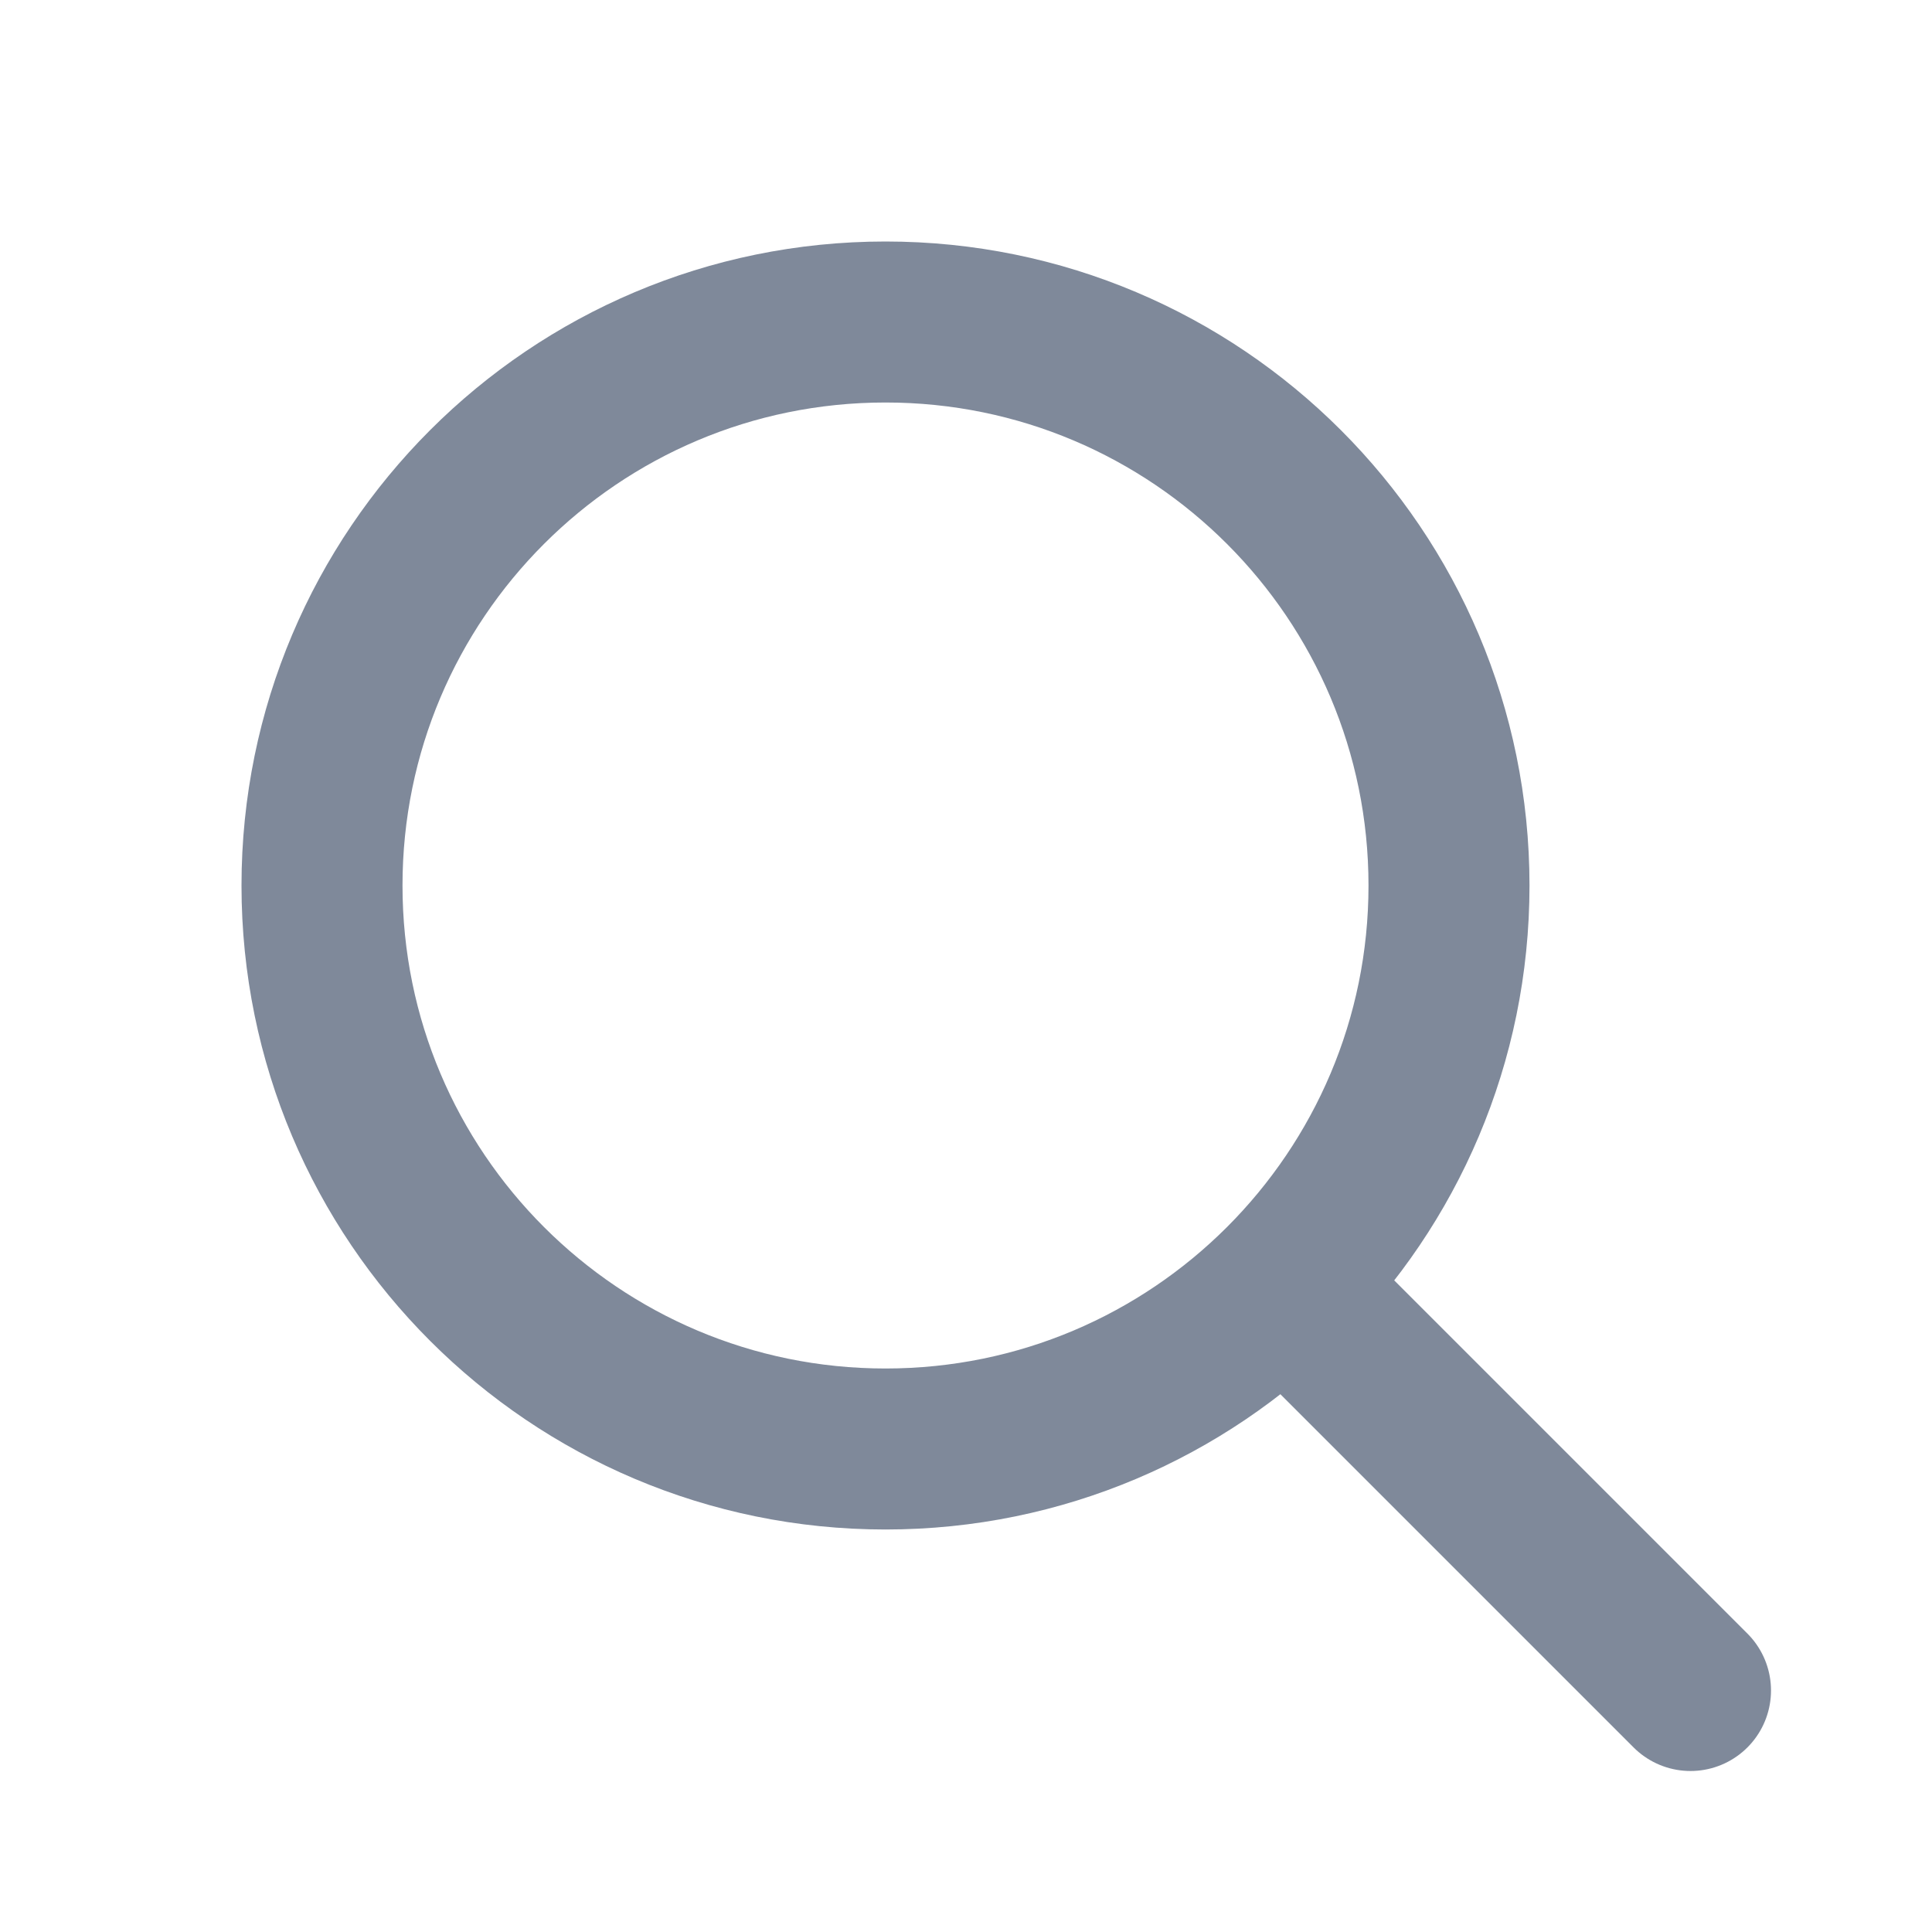
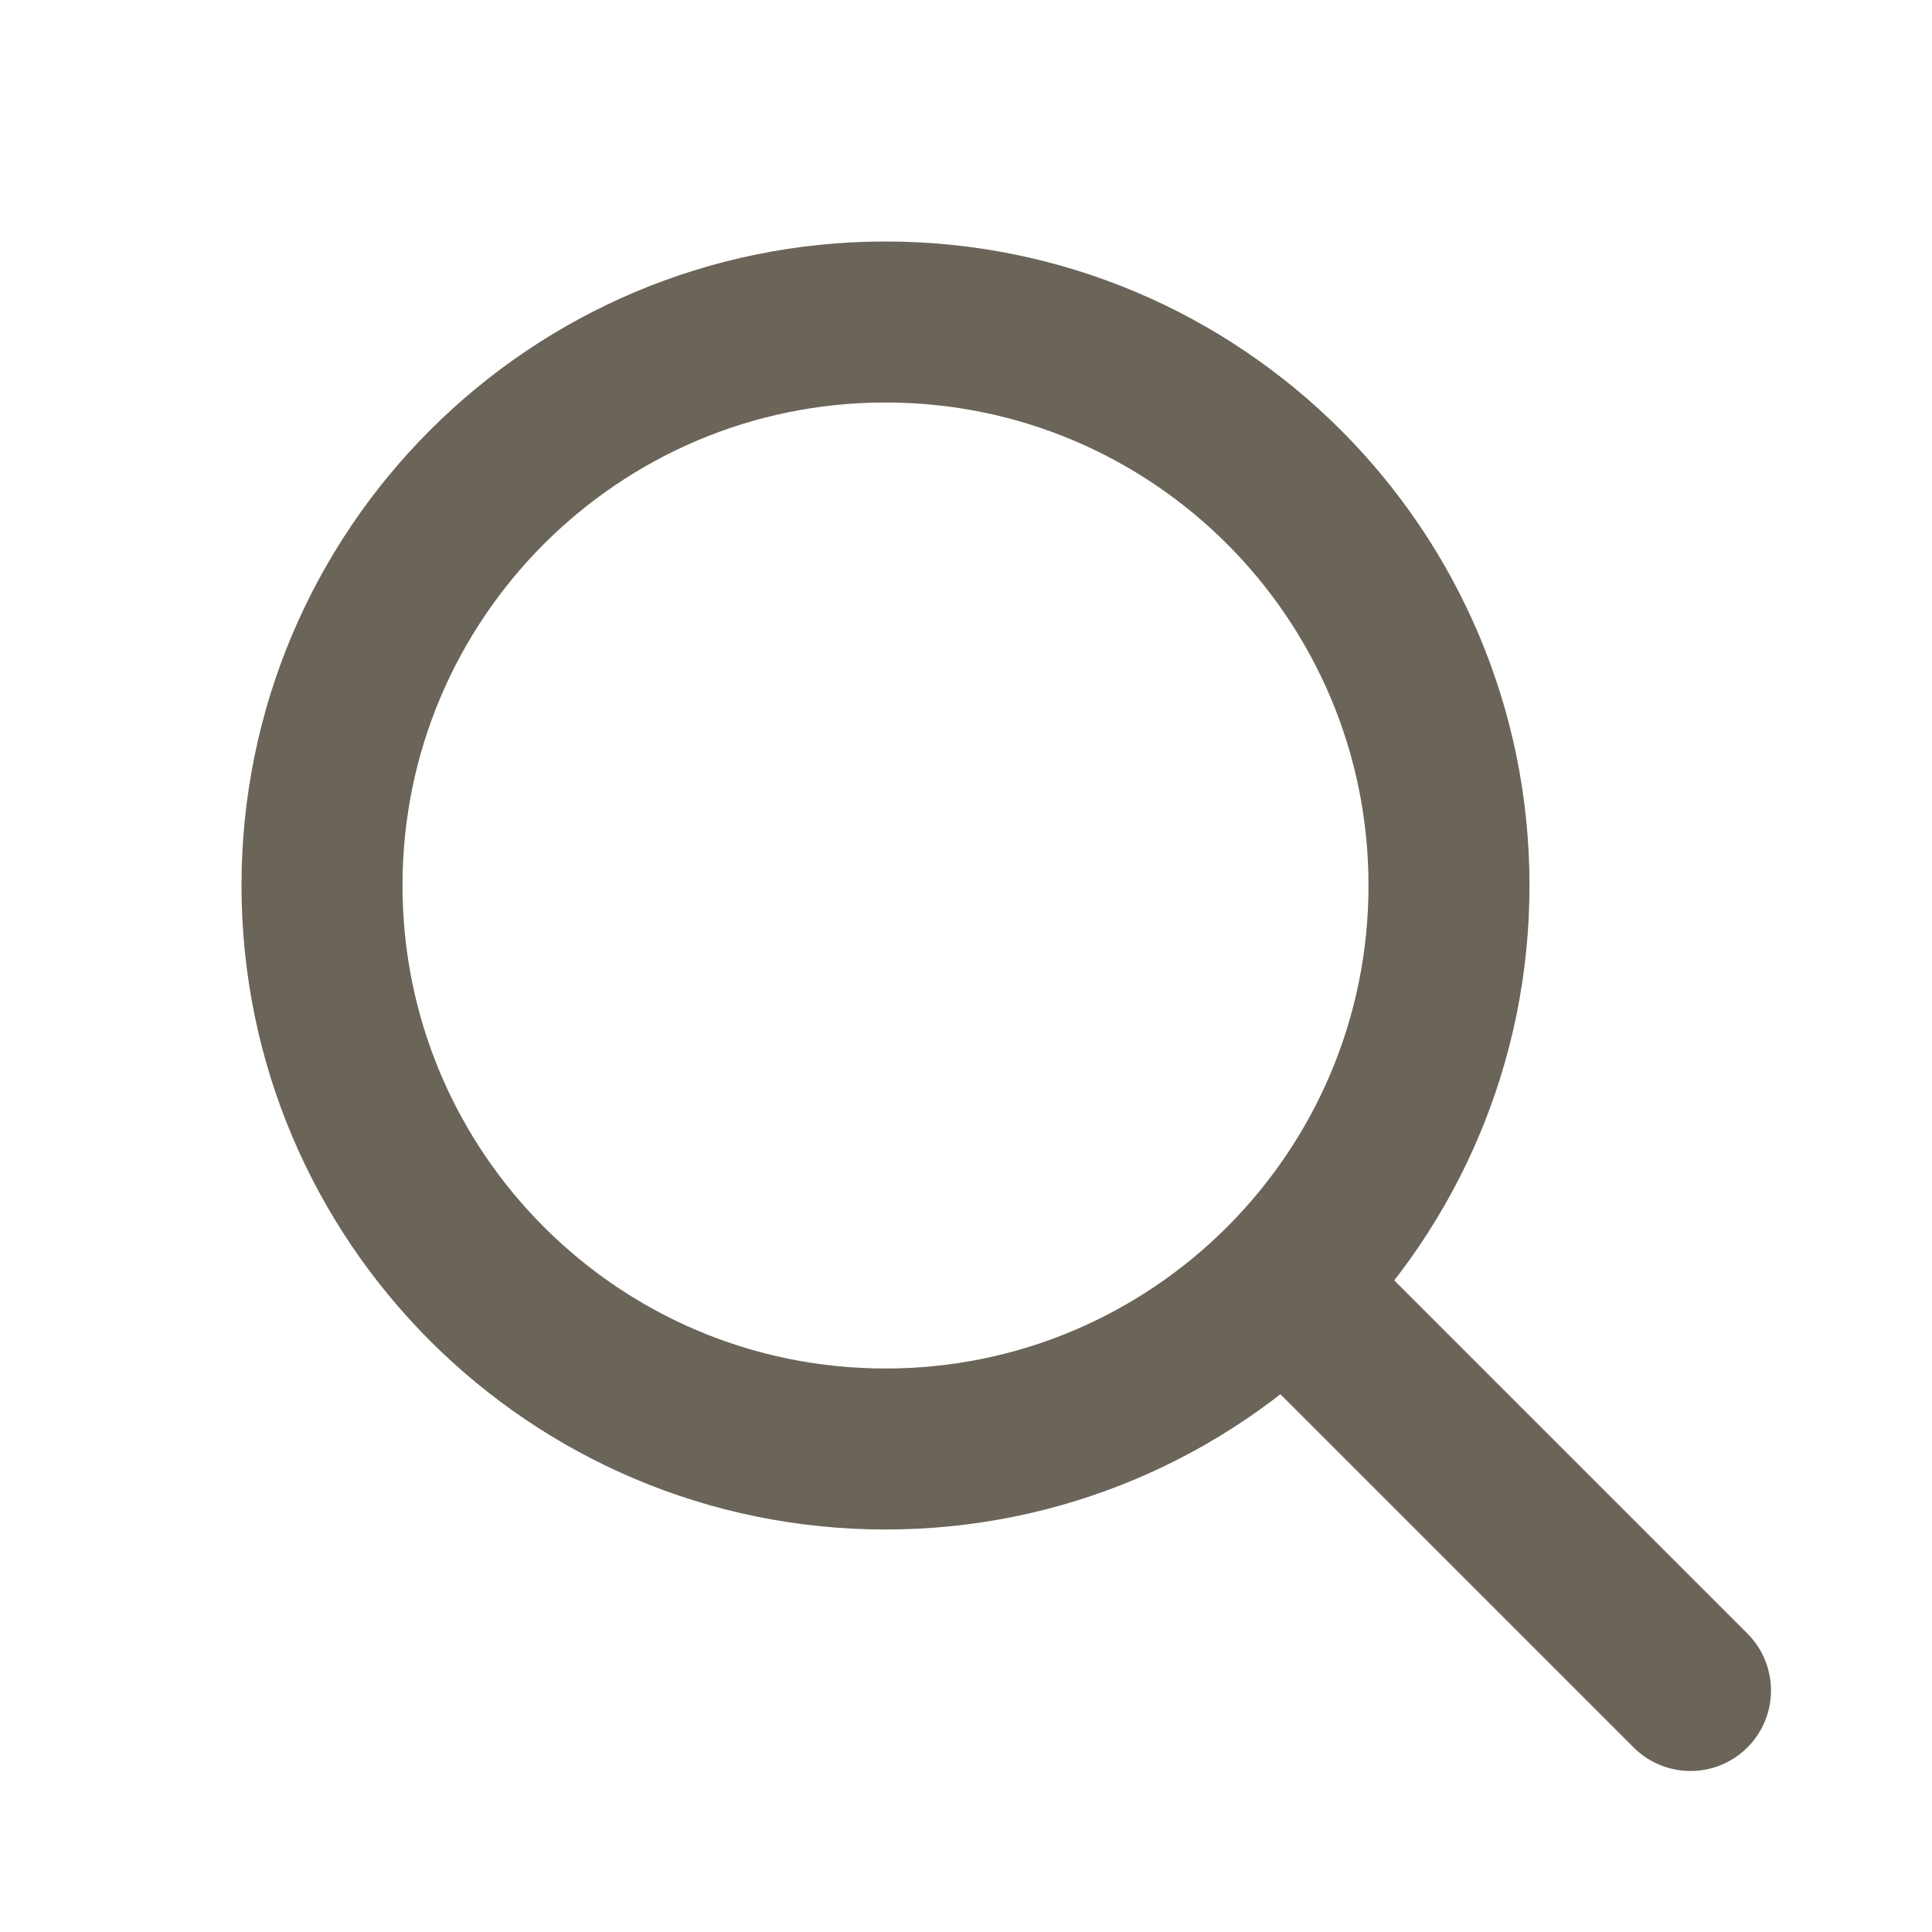
- <svg xmlns="http://www.w3.org/2000/svg" width="24" height="24" viewBox="0 0 24 24" fill="none" stroke="#7f899a" stroke-width="2" stroke-linecap="round" stroke-linejoin="round">
+ <svg xmlns="http://www.w3.org/2000/svg" width="24" height="24" viewBox="0 0 24 24" fill="none" stroke="#6b6459" stroke-width="2" stroke-linecap="round" stroke-linejoin="round">
  <circle cx="11" cy="11" r="7" />
  <line x1="16.5" y1="16.5" x2="21" y2="21" />
</svg>
